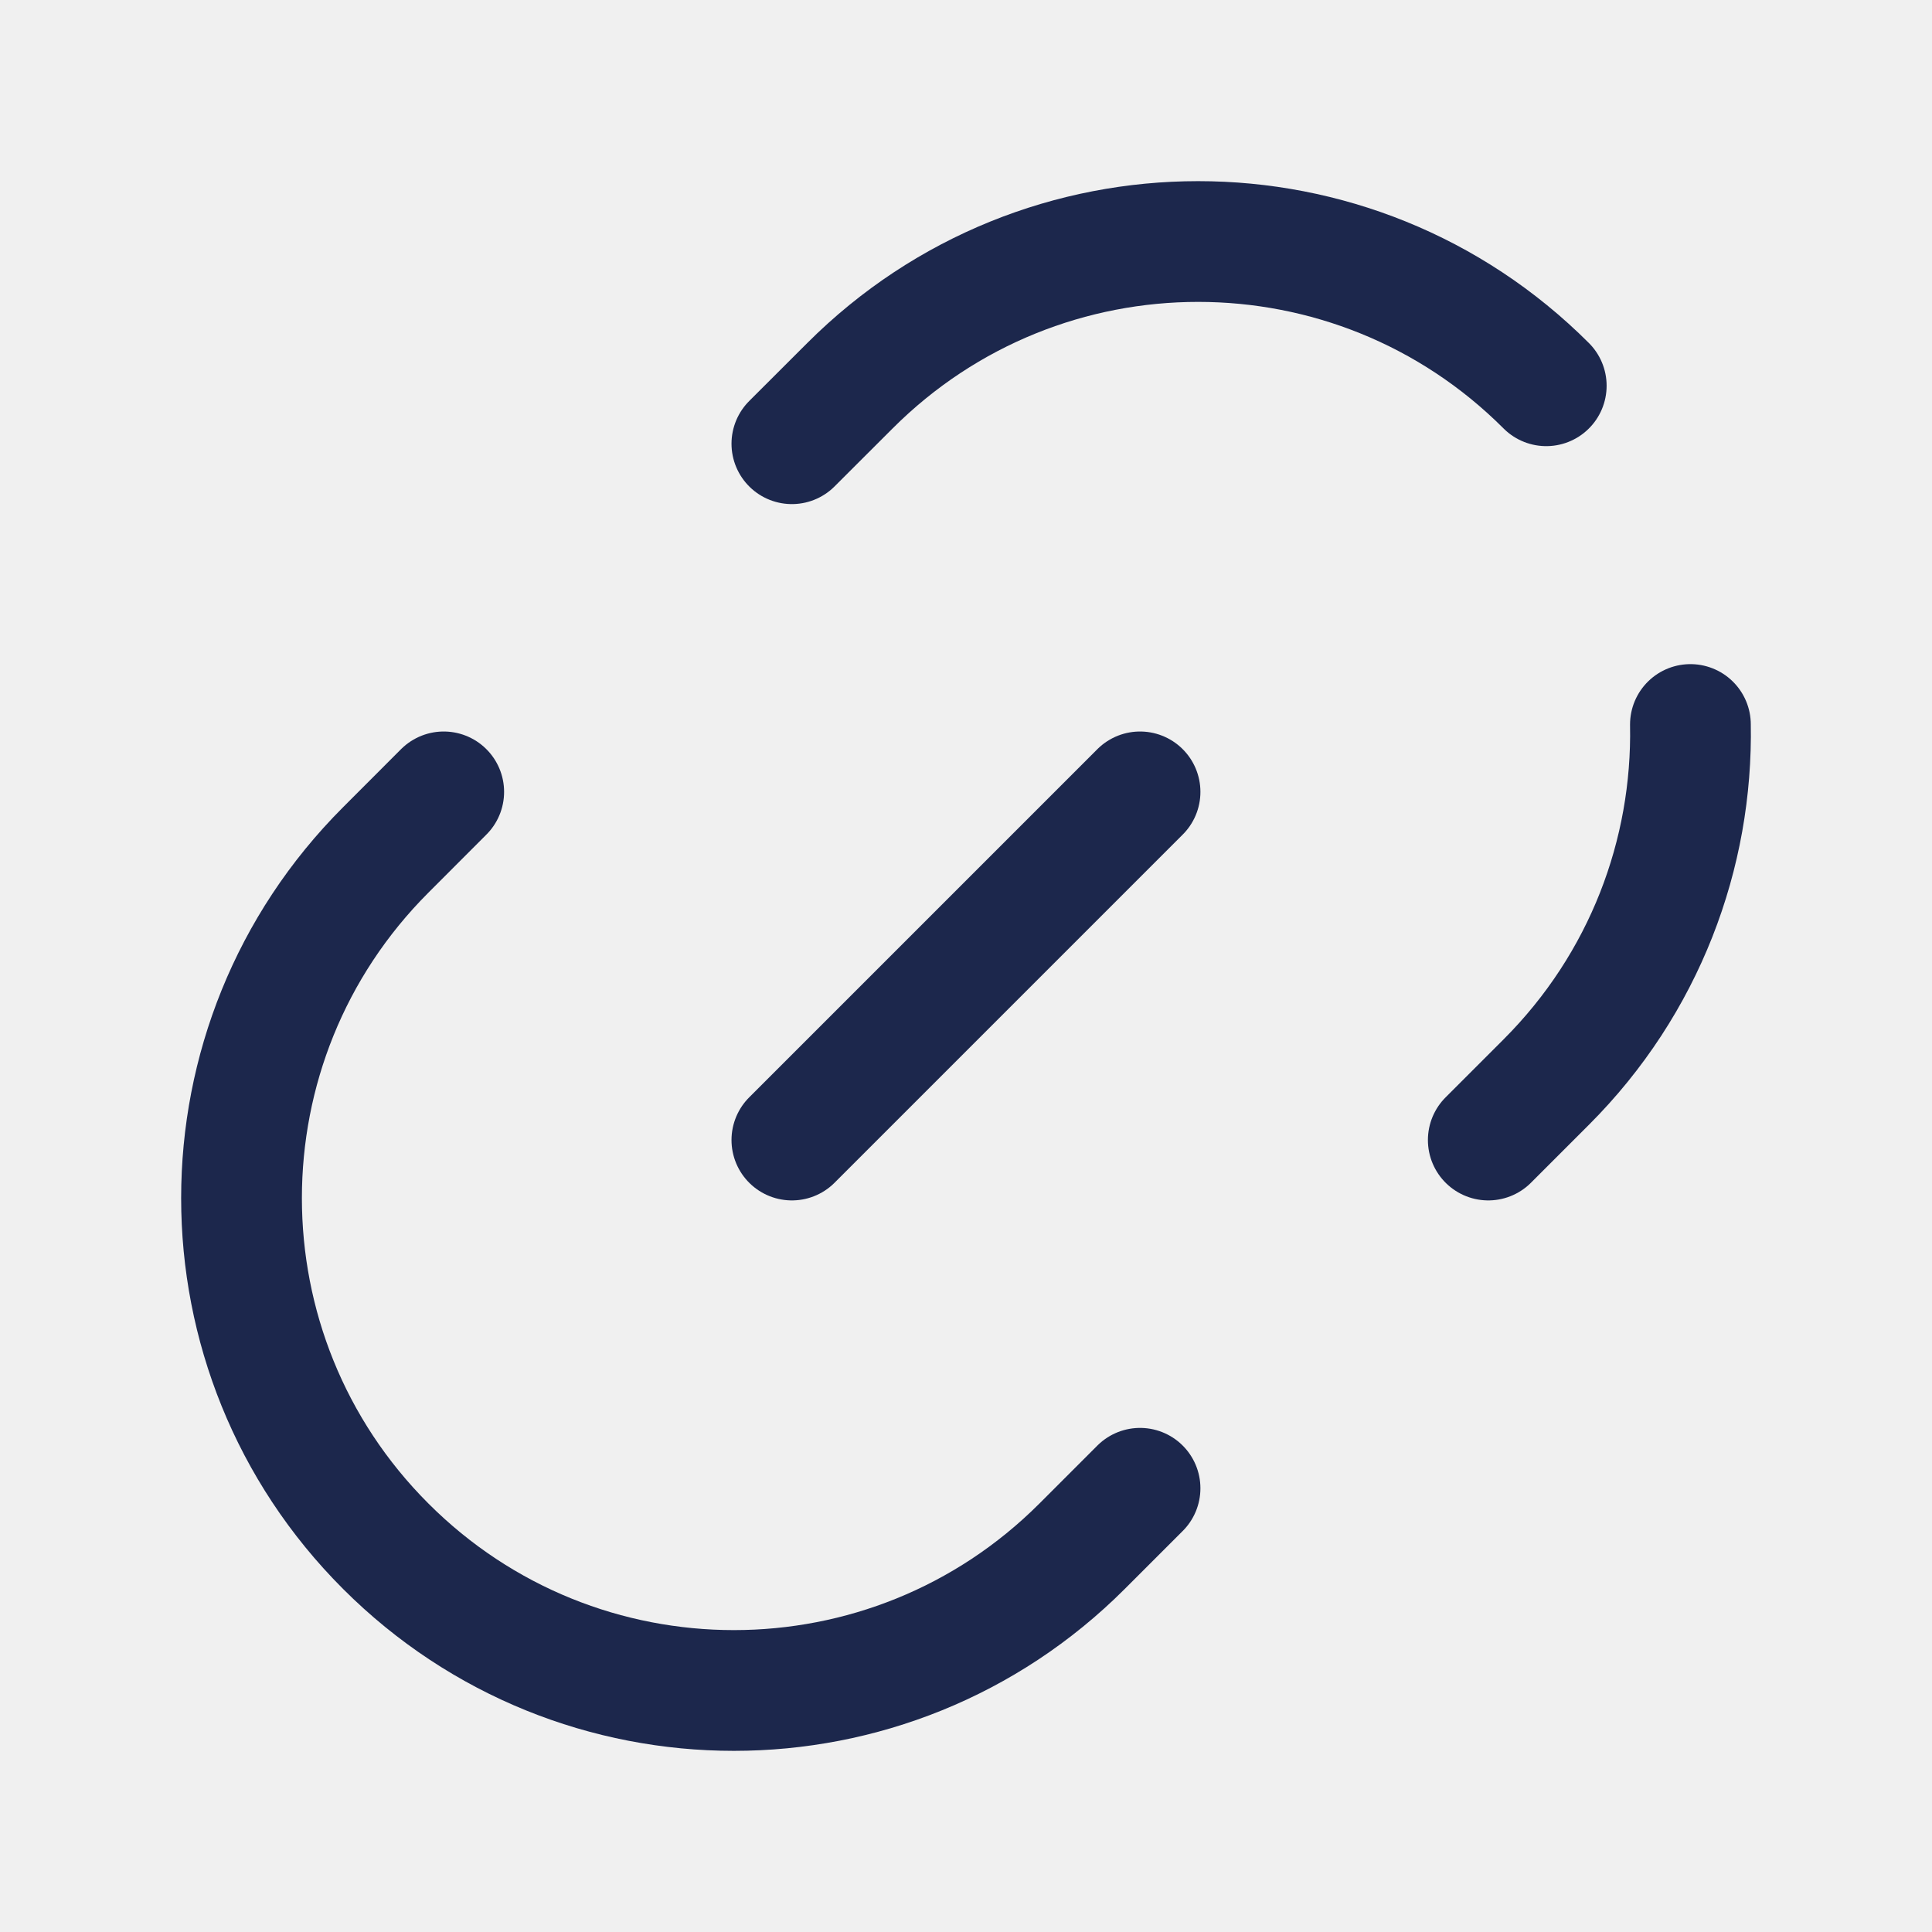
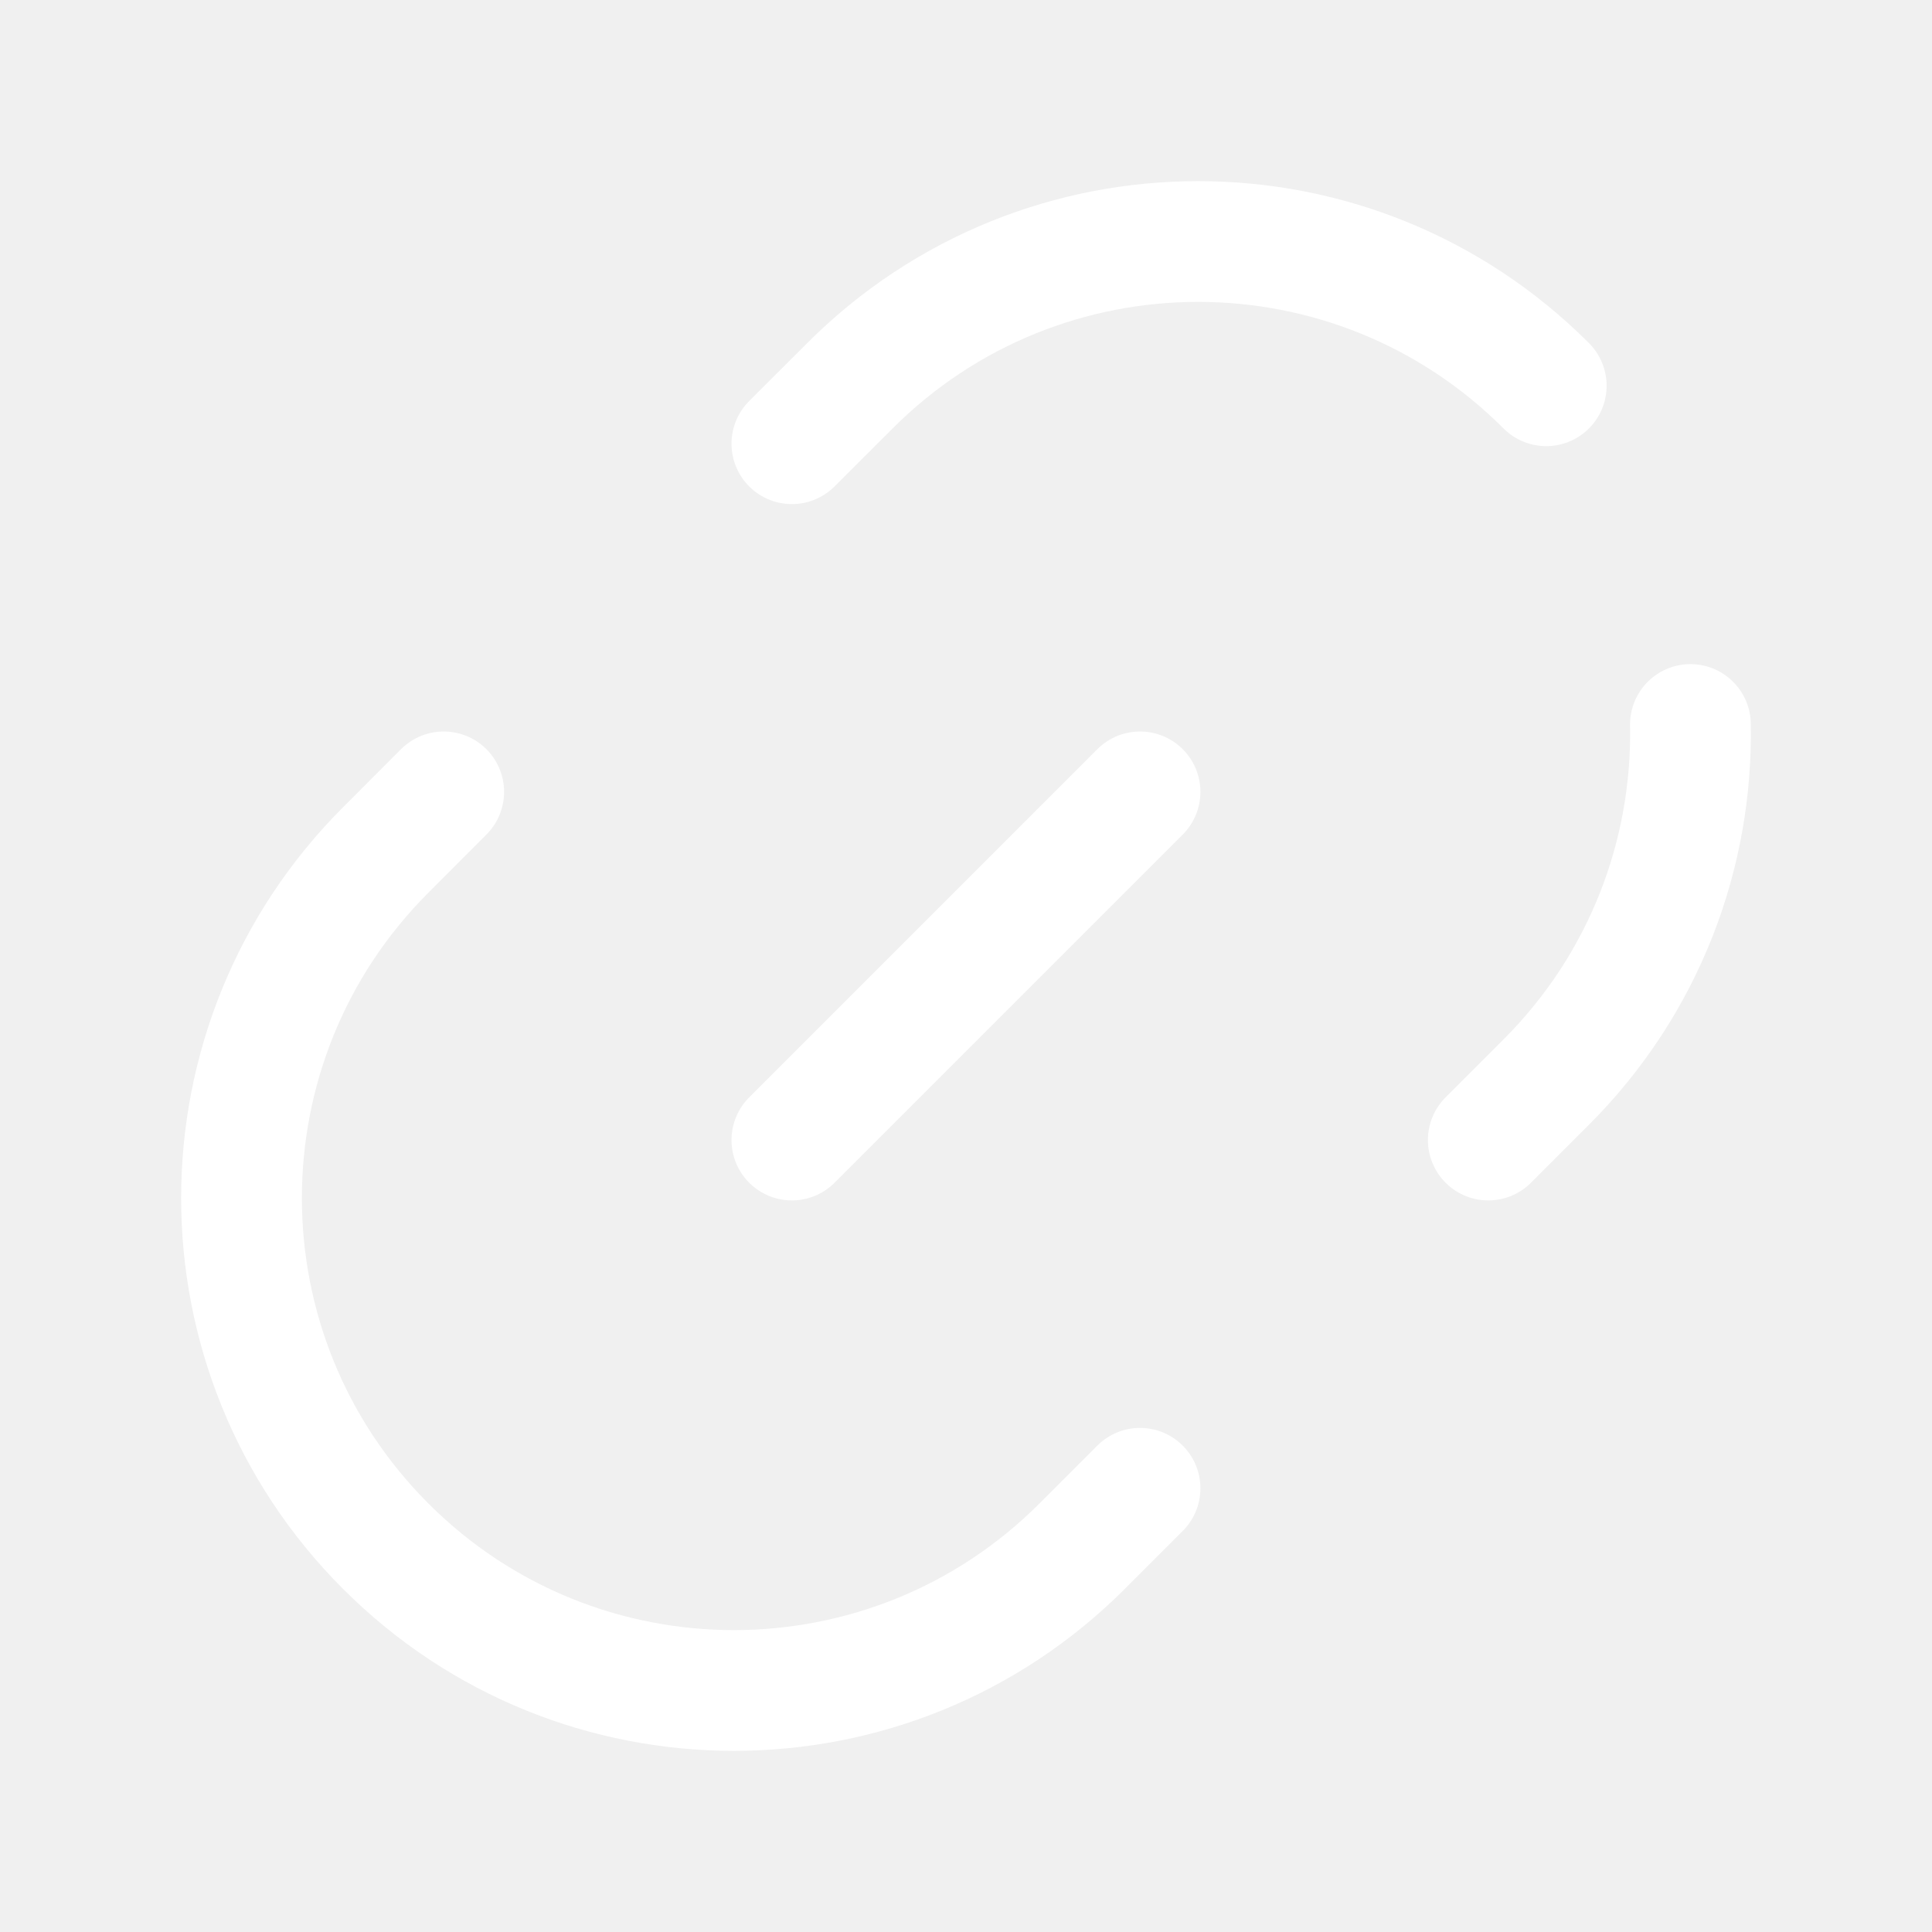
<svg xmlns="http://www.w3.org/2000/svg" viewBox="0 0 24 24" fill="none">
  <g id="SVGRepo_bgCarrier" stroke-width="0" />
  <g id="SVGRepo_tracerCarrier" stroke-linecap="round" stroke-linejoin="round" />
  <g id="SVGRepo_iconCarrier">
-     <path d="M14.162 18.488L13.442 19.208C11.053 21.597 7.18 21.597 4.792 19.208C2.403 16.82 2.403 12.947 4.792 10.558L5.512 9.837" stroke="#1C274C" stroke-width="1.5" stroke-linecap="round" />
-     <path d="M9.837 14.162L14.162 9.837" stroke="#1C274C" stroke-width="1.5" stroke-linecap="round" />
-     <path d="M9.837 5.512L10.558 4.792C12.947 2.403 16.82 2.403 19.208 4.792M18.488 14.162L19.208 13.442C20.432 12.218 21.029 10.604 20.999 9" stroke="#1C274C" stroke-width="1.5" stroke-linecap="round" />
+     <path d="M14.162 18.488L13.442 19.208C11.053 21.597 7.18 21.597 4.792 19.208C2.403 16.82 2.403 12.947 4.792 10.558L5.512 9.837" stroke="#FFF" stroke-width="1.5" stroke-linecap="round" />
+     <path d="M9.837 14.162L14.162 9.837" stroke="#FFF" stroke-width="1.5" stroke-linecap="round" />
+     <path d="M9.837 5.512L10.558 4.792C12.947 2.403 16.82 2.403 19.208 4.792M18.488 14.162L19.208 13.442C20.432 12.218 21.029 10.604 20.999 9" stroke="#FFF" stroke-width="1.5" stroke-linecap="round" />
  </g>
</svg>
